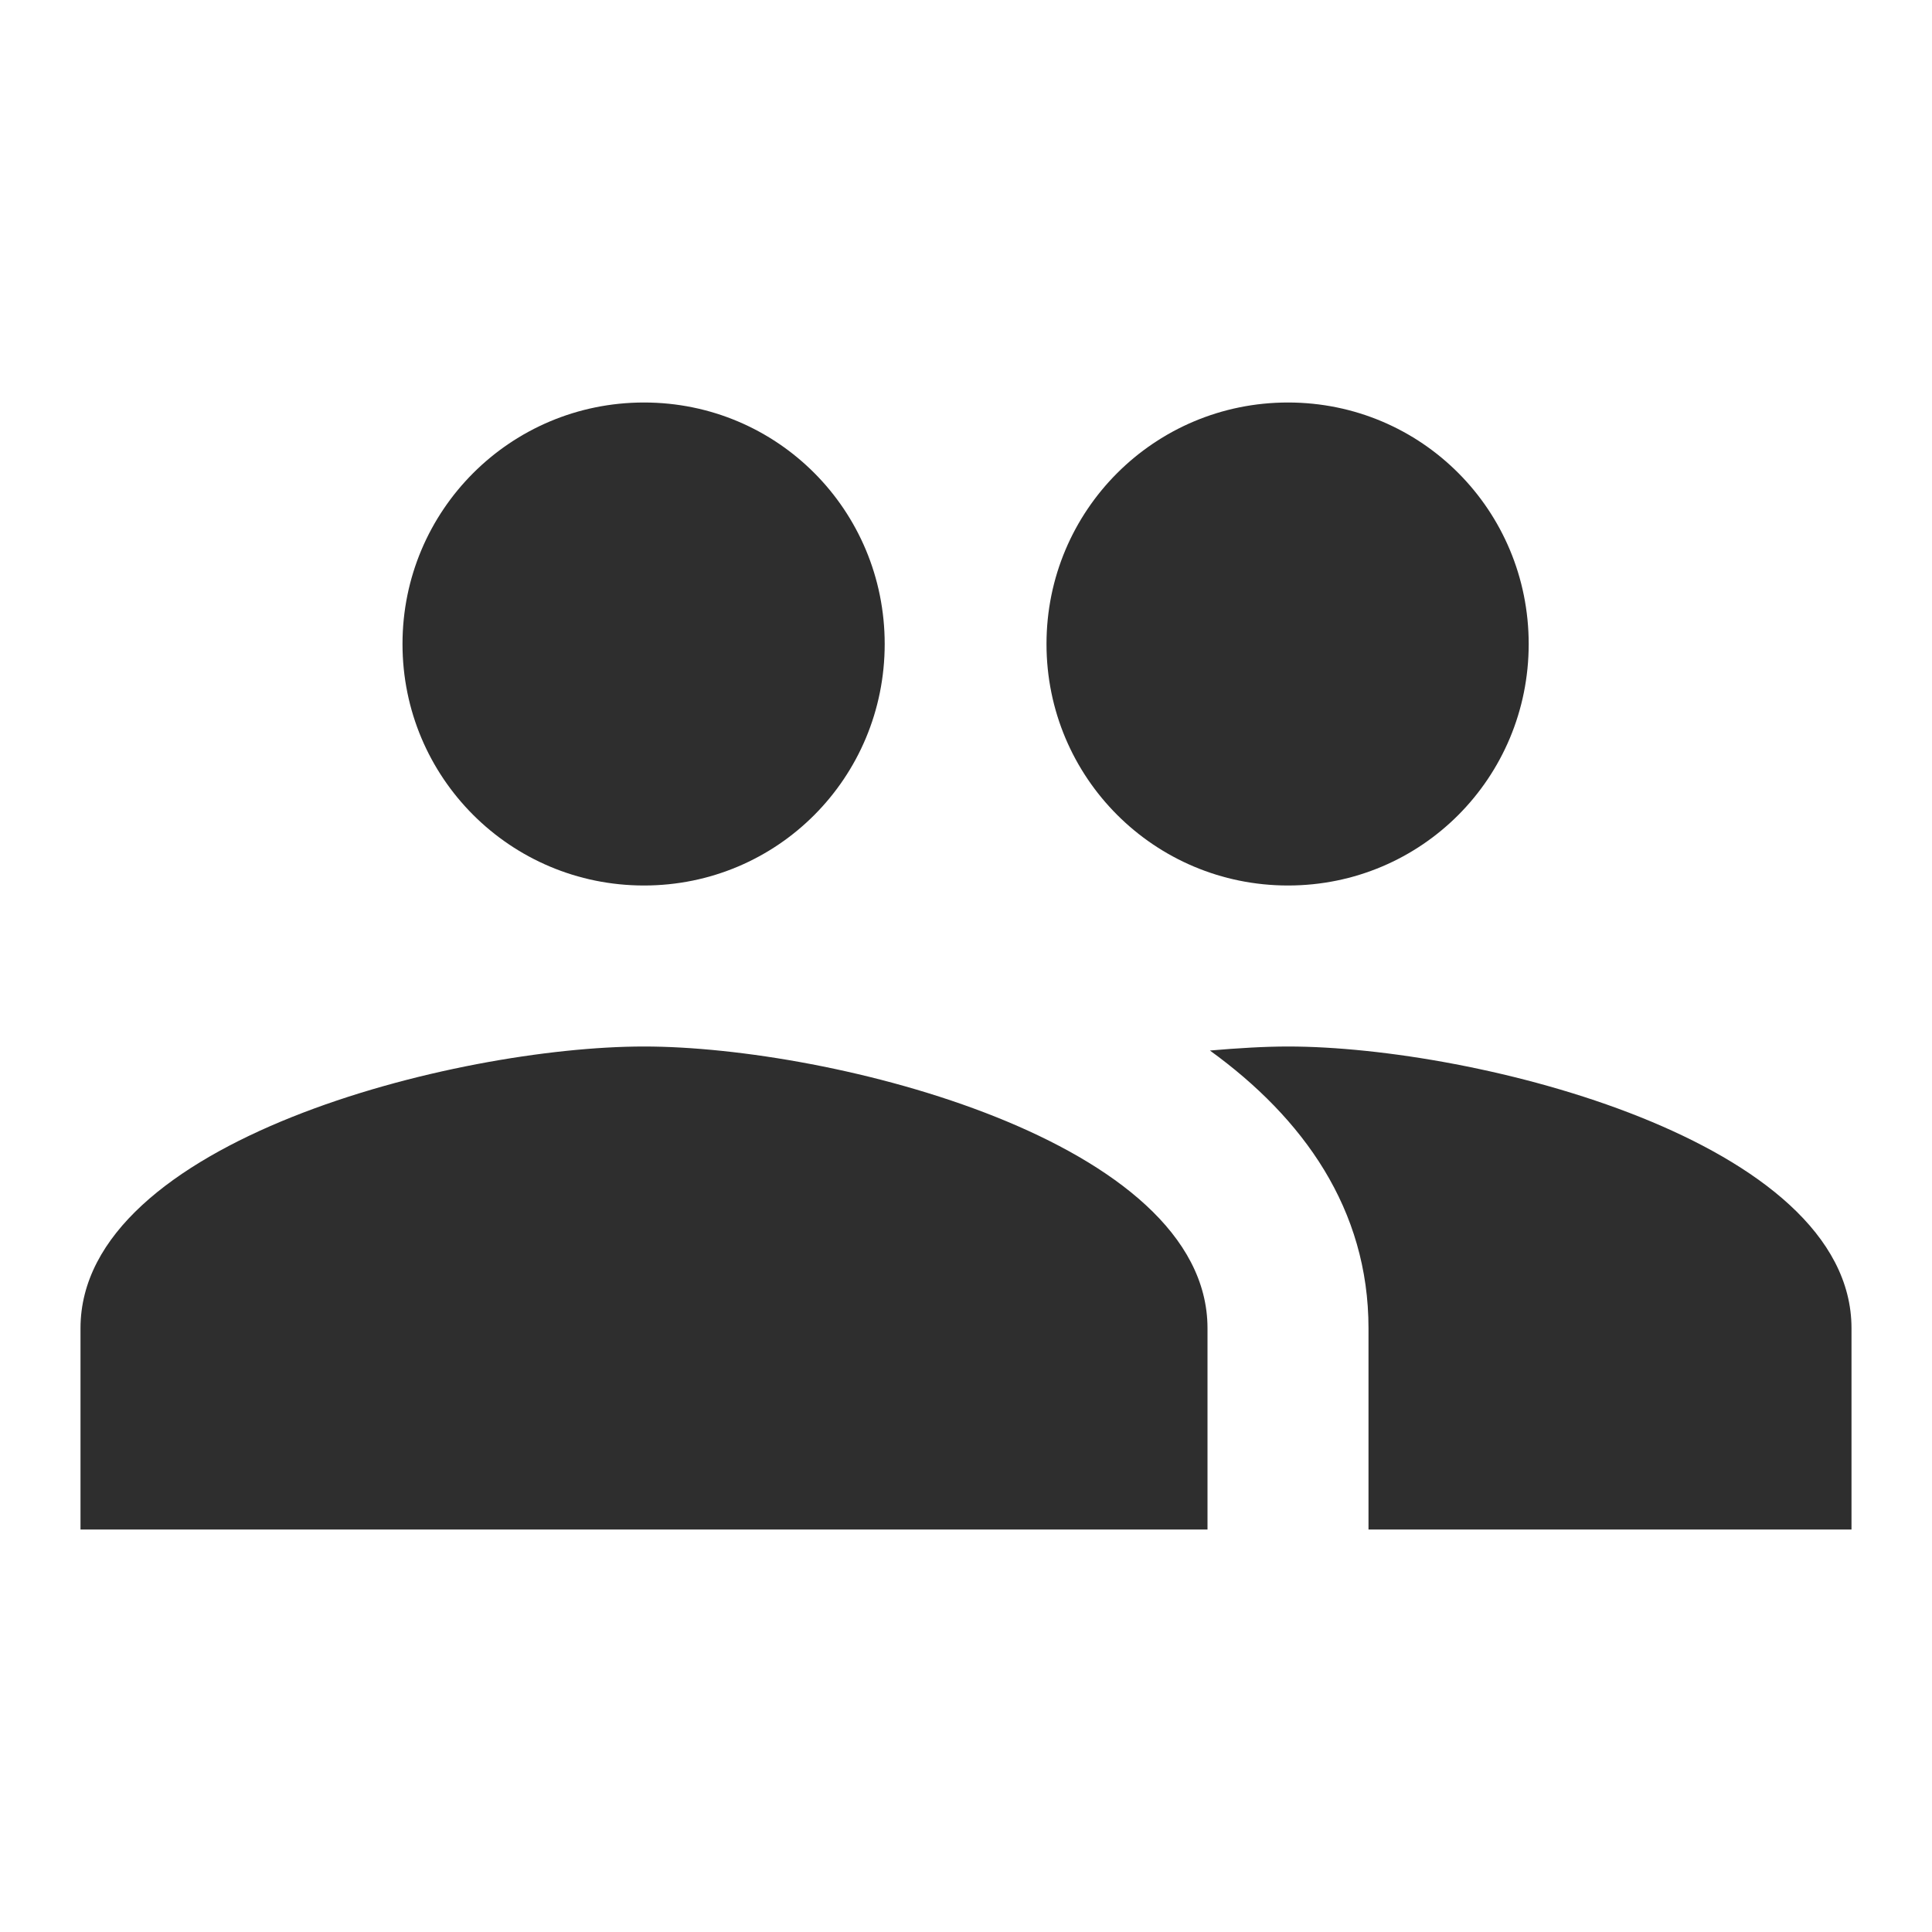
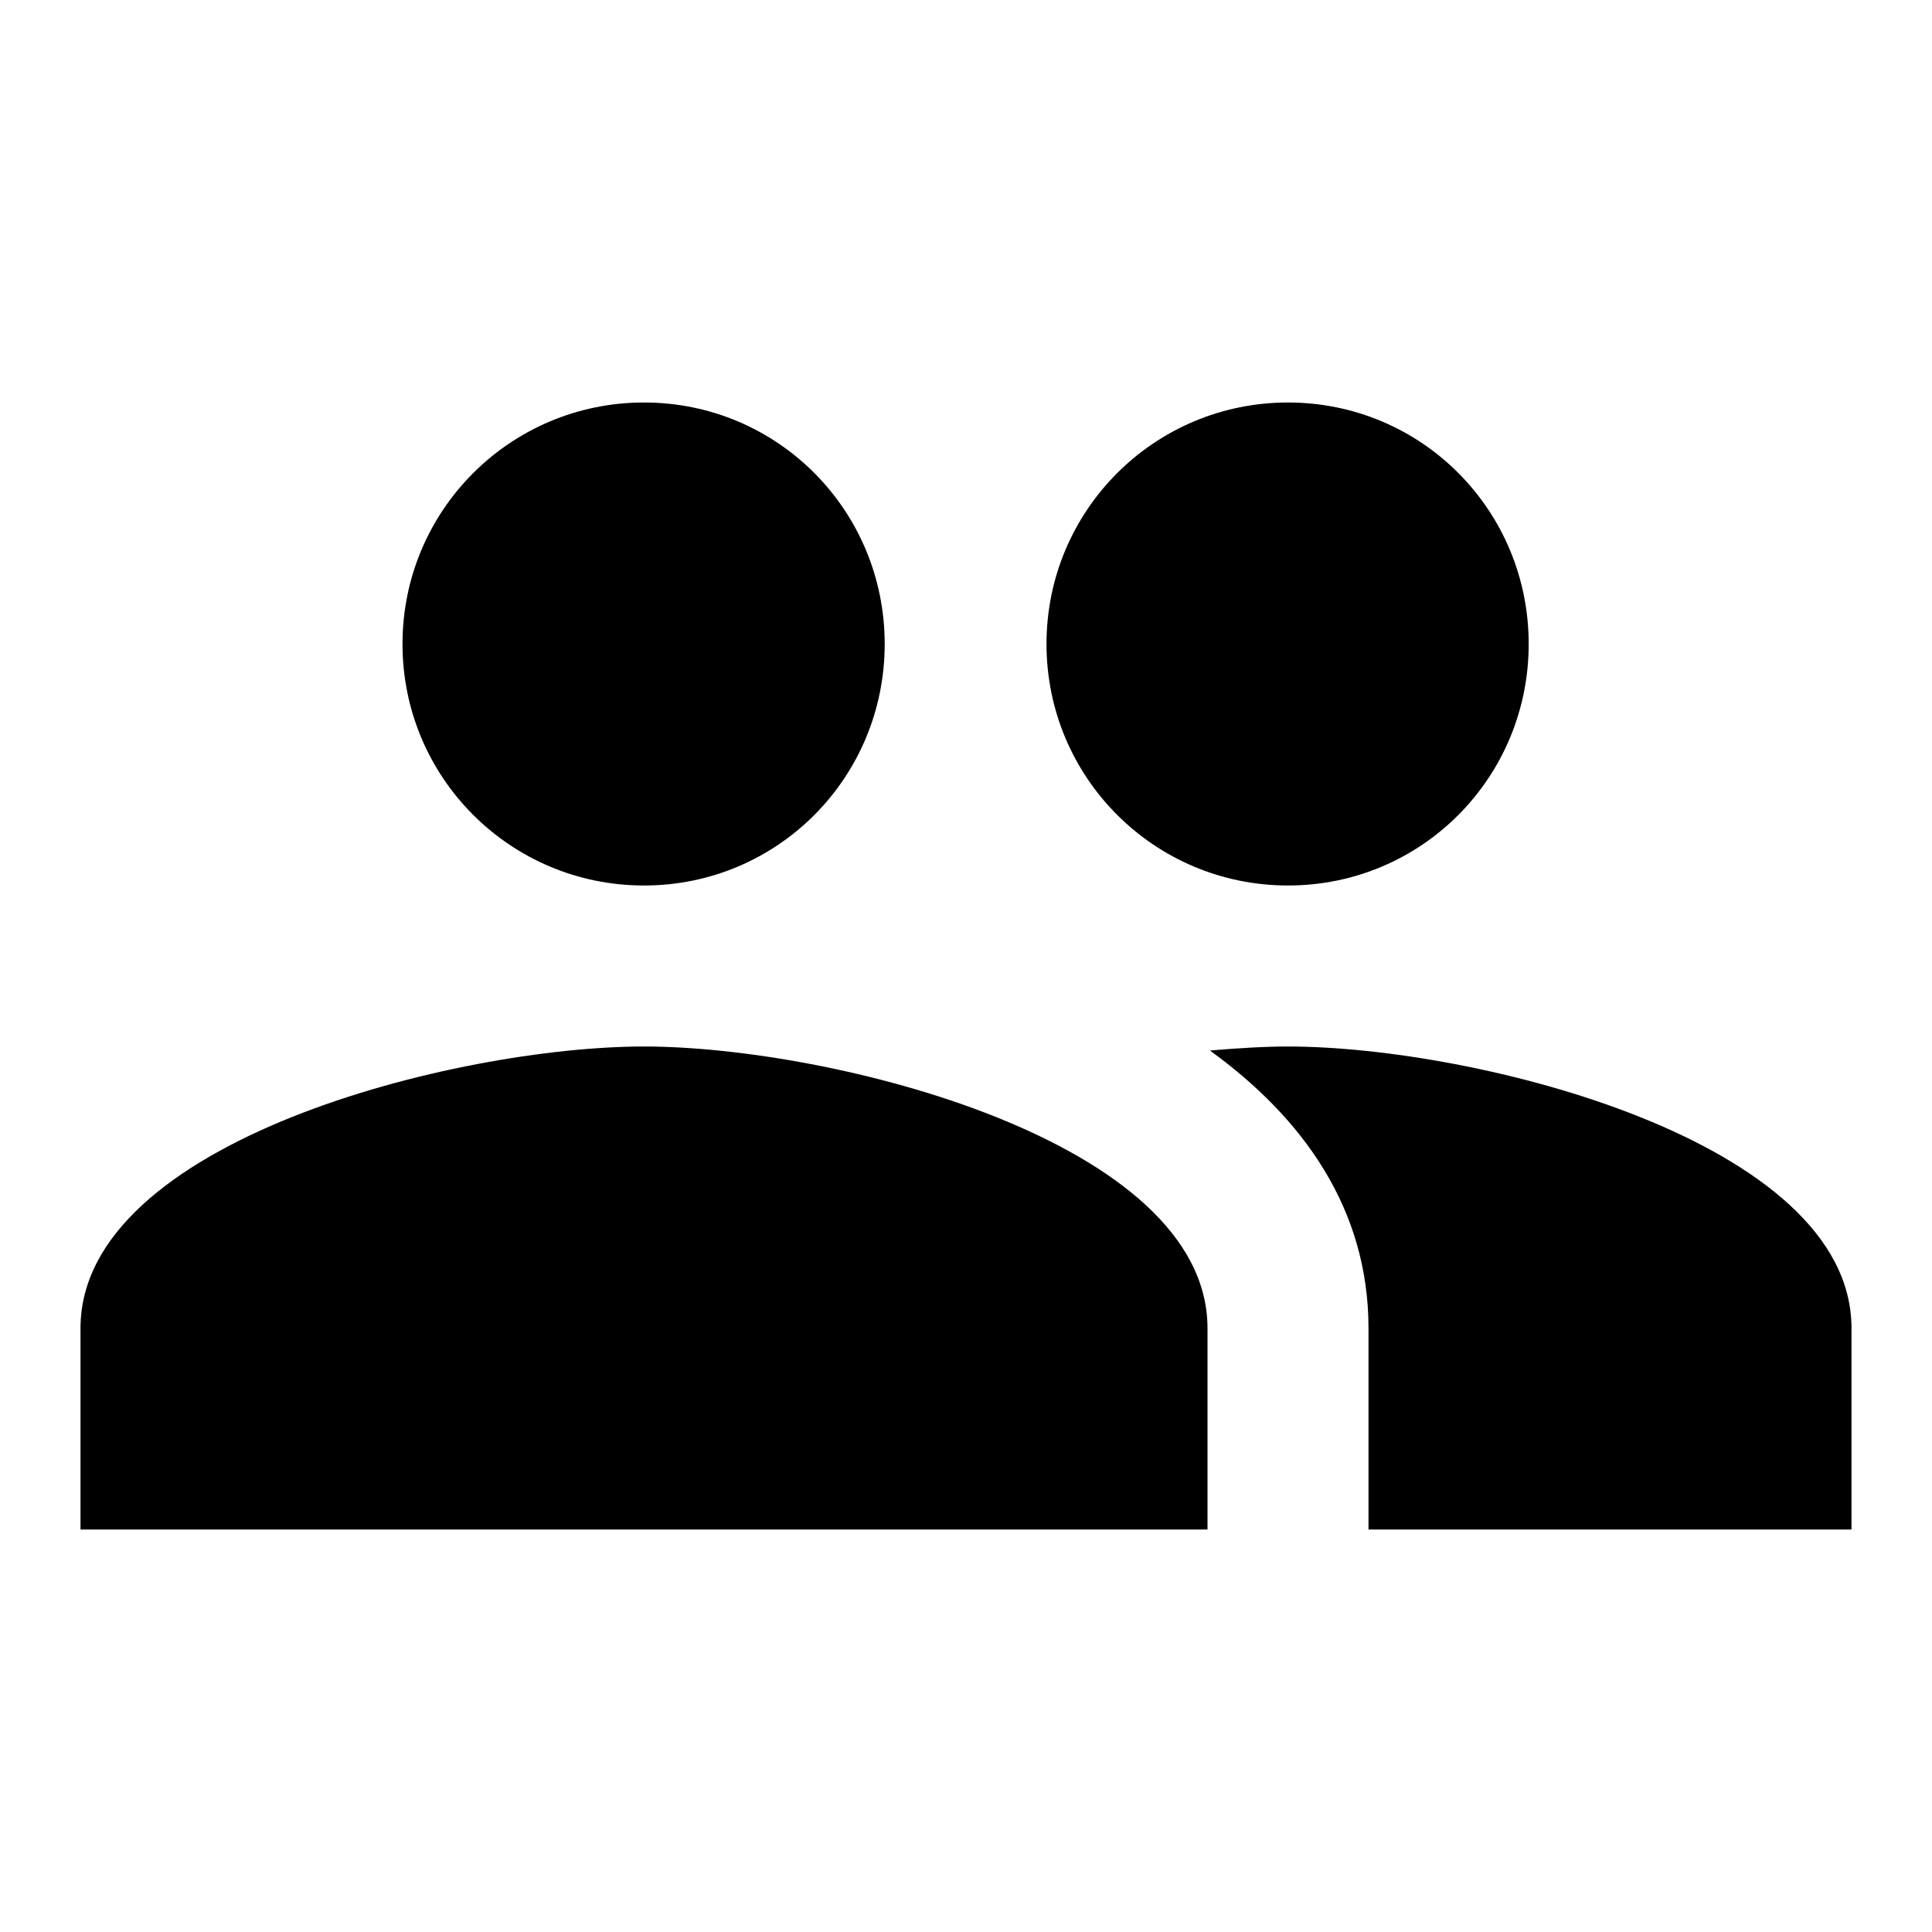
<svg xmlns="http://www.w3.org/2000/svg" width="24" height="24" viewBox="0 0 24 24" fill="none">
-   <path d="M16 11C17.66 11 18.99 9.66 18.99 8C18.99 6.34 17.66 5 16 5C14.34 5 13 6.34 13 8C13 9.66 14.34 11 16 11ZM8 11C9.66 11 10.99 9.66 10.99 8C10.99 6.34 9.66 5 8 5C6.34 5 5 6.34 5 8C5 9.66 6.34 11 8 11ZM8 13C5.67 13 1 14.17 1 16.5V19H15V16.5C15 14.17 10.33 13 8 13ZM16 13C15.71 13 15.38 13.02 15.03 13.05C16.19 13.89 17 15.02 17 16.5V19H23V16.5C23 14.17 18.33 13 16 13Z" fill="#2E2E2E" />
+   <path d="M16 11C17.66 11 18.99 9.66 18.99 8C18.99 6.34 17.66 5 16 5C14.34 5 13 6.34 13 8C13 9.66 14.34 11 16 11ZM8 11C9.66 11 10.99 9.66 10.99 8C10.99 6.34 9.66 5 8 5C6.34 5 5 6.34 5 8C5 9.66 6.34 11 8 11ZM8 13C5.67 13 1 14.17 1 16.5V19H15V16.5C15 14.17 10.33 13 8 13ZM16 13C15.71 13 15.38 13.02 15.03 13.05C16.19 13.89 17 15.02 17 16.5V19H23V16.5C23 14.17 18.33 13 16 13Z" fill="currentColor" />
</svg>
